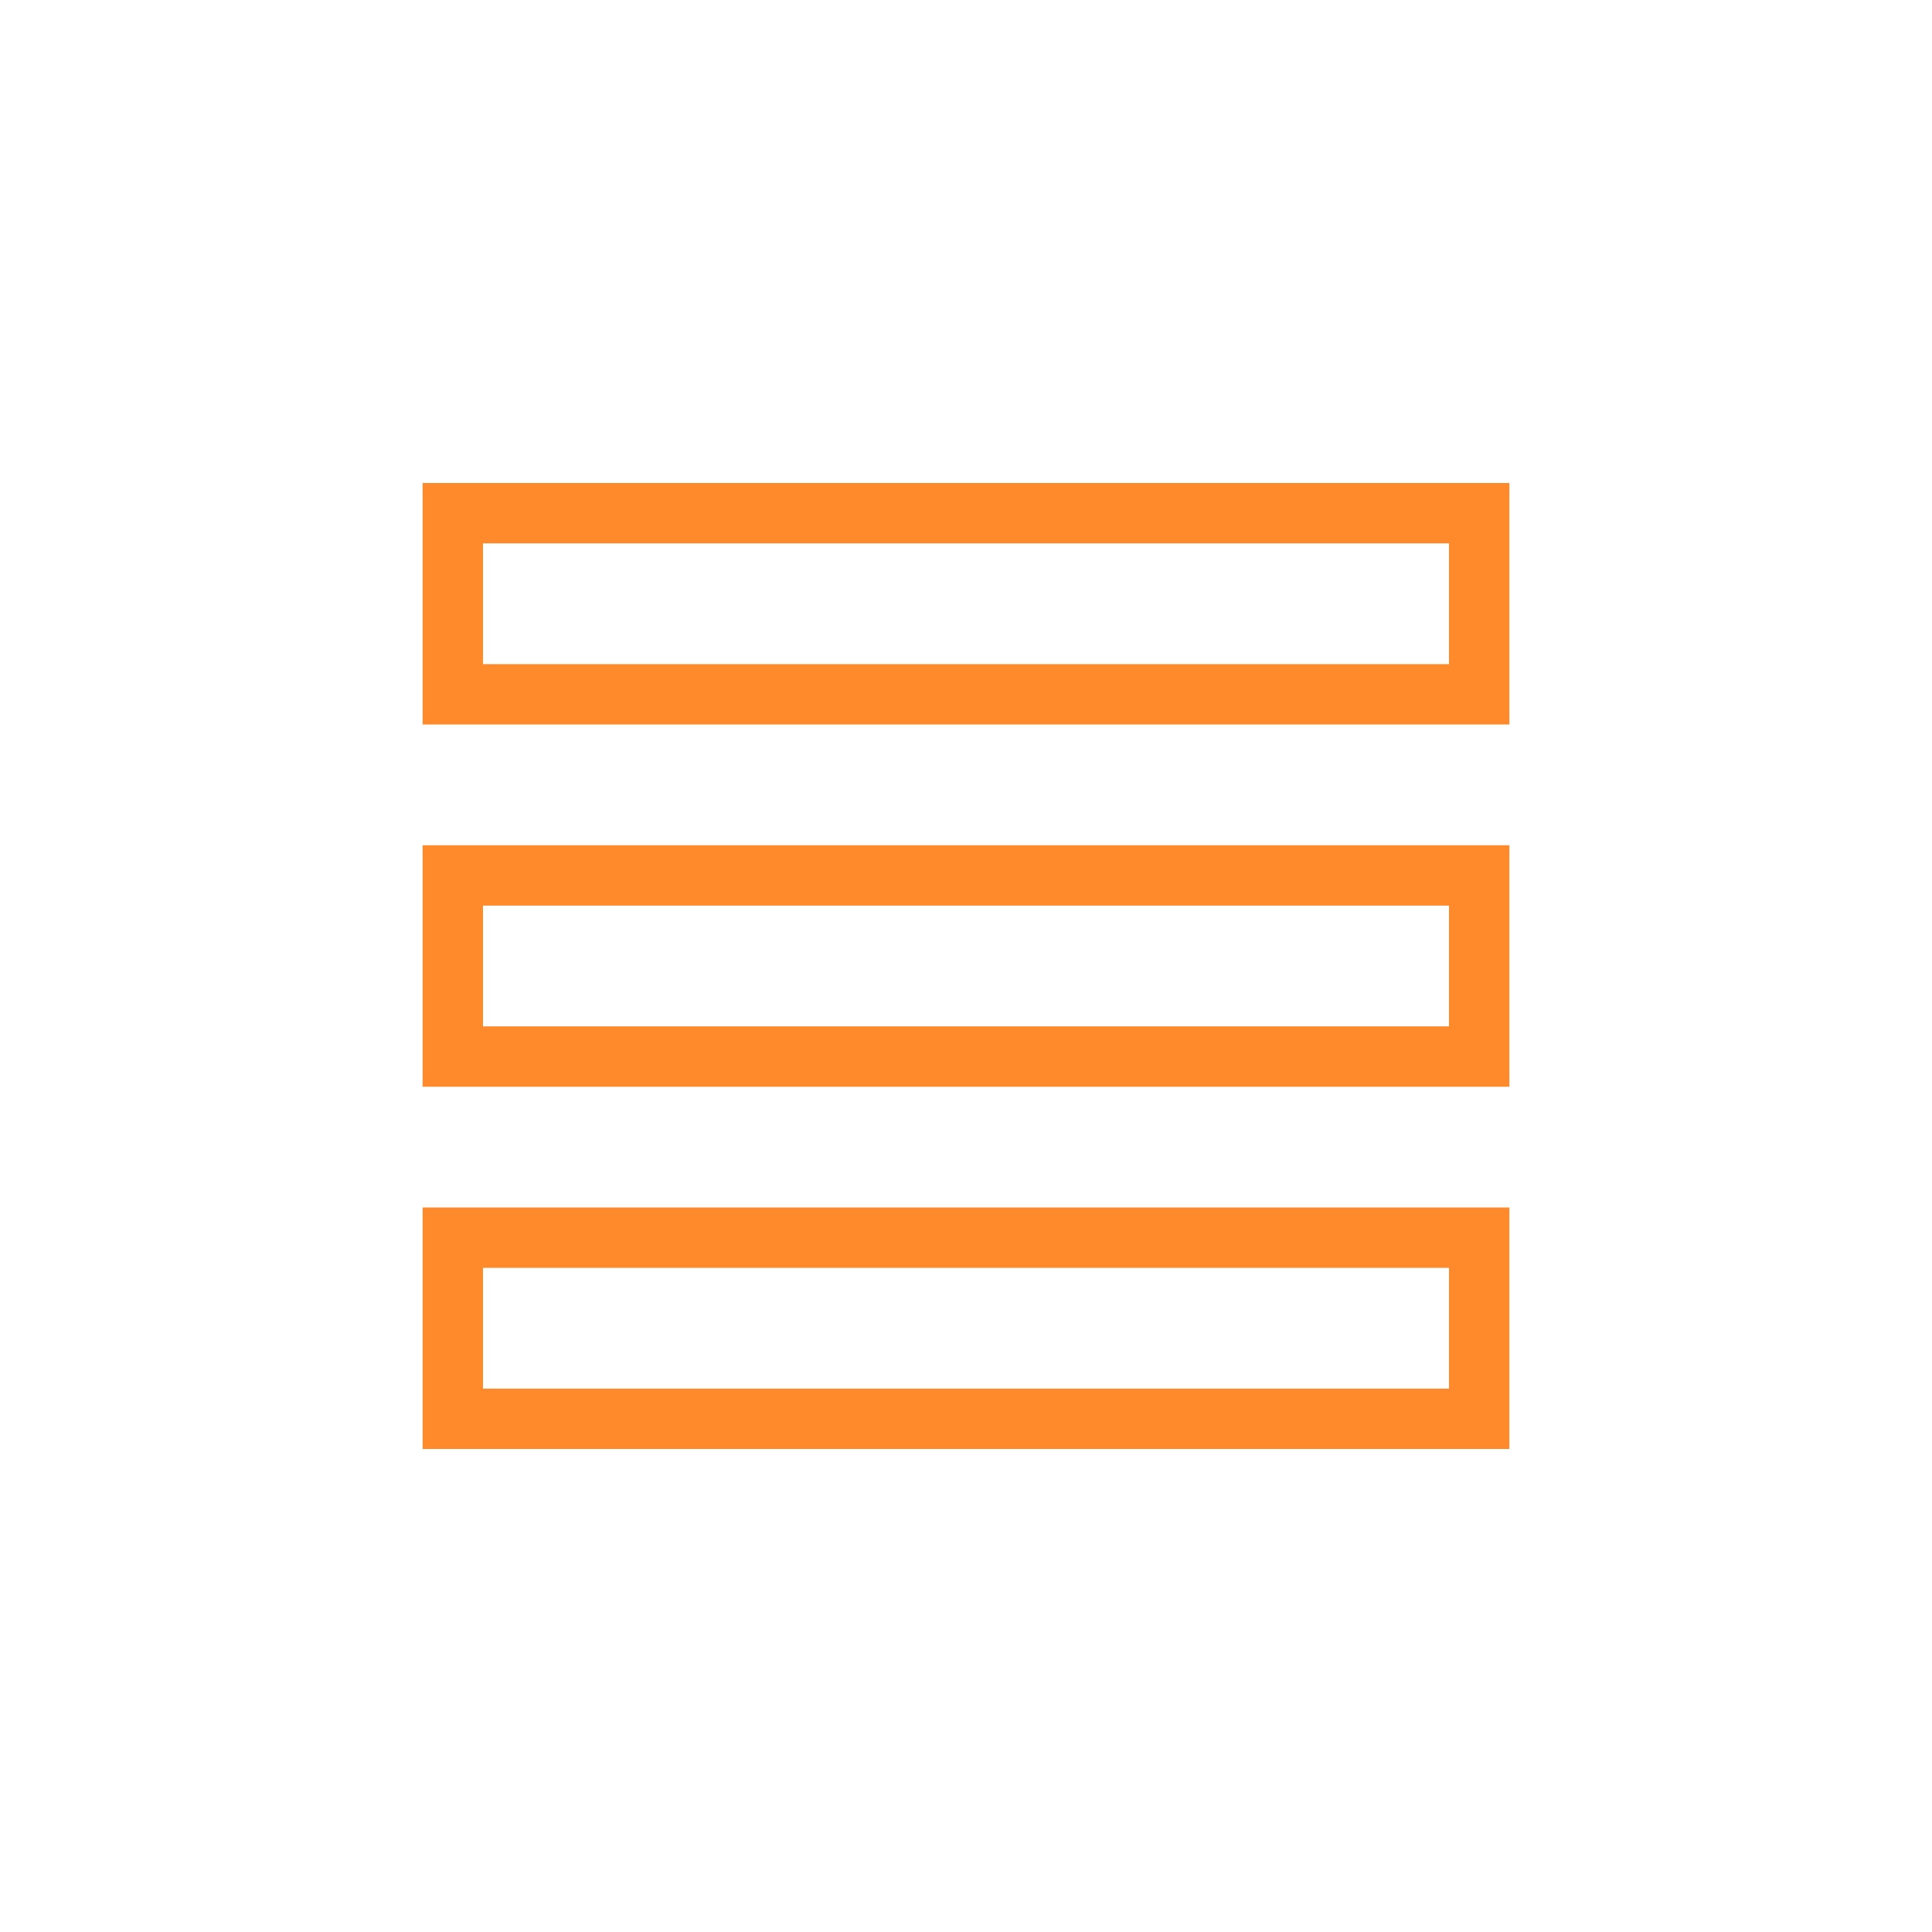
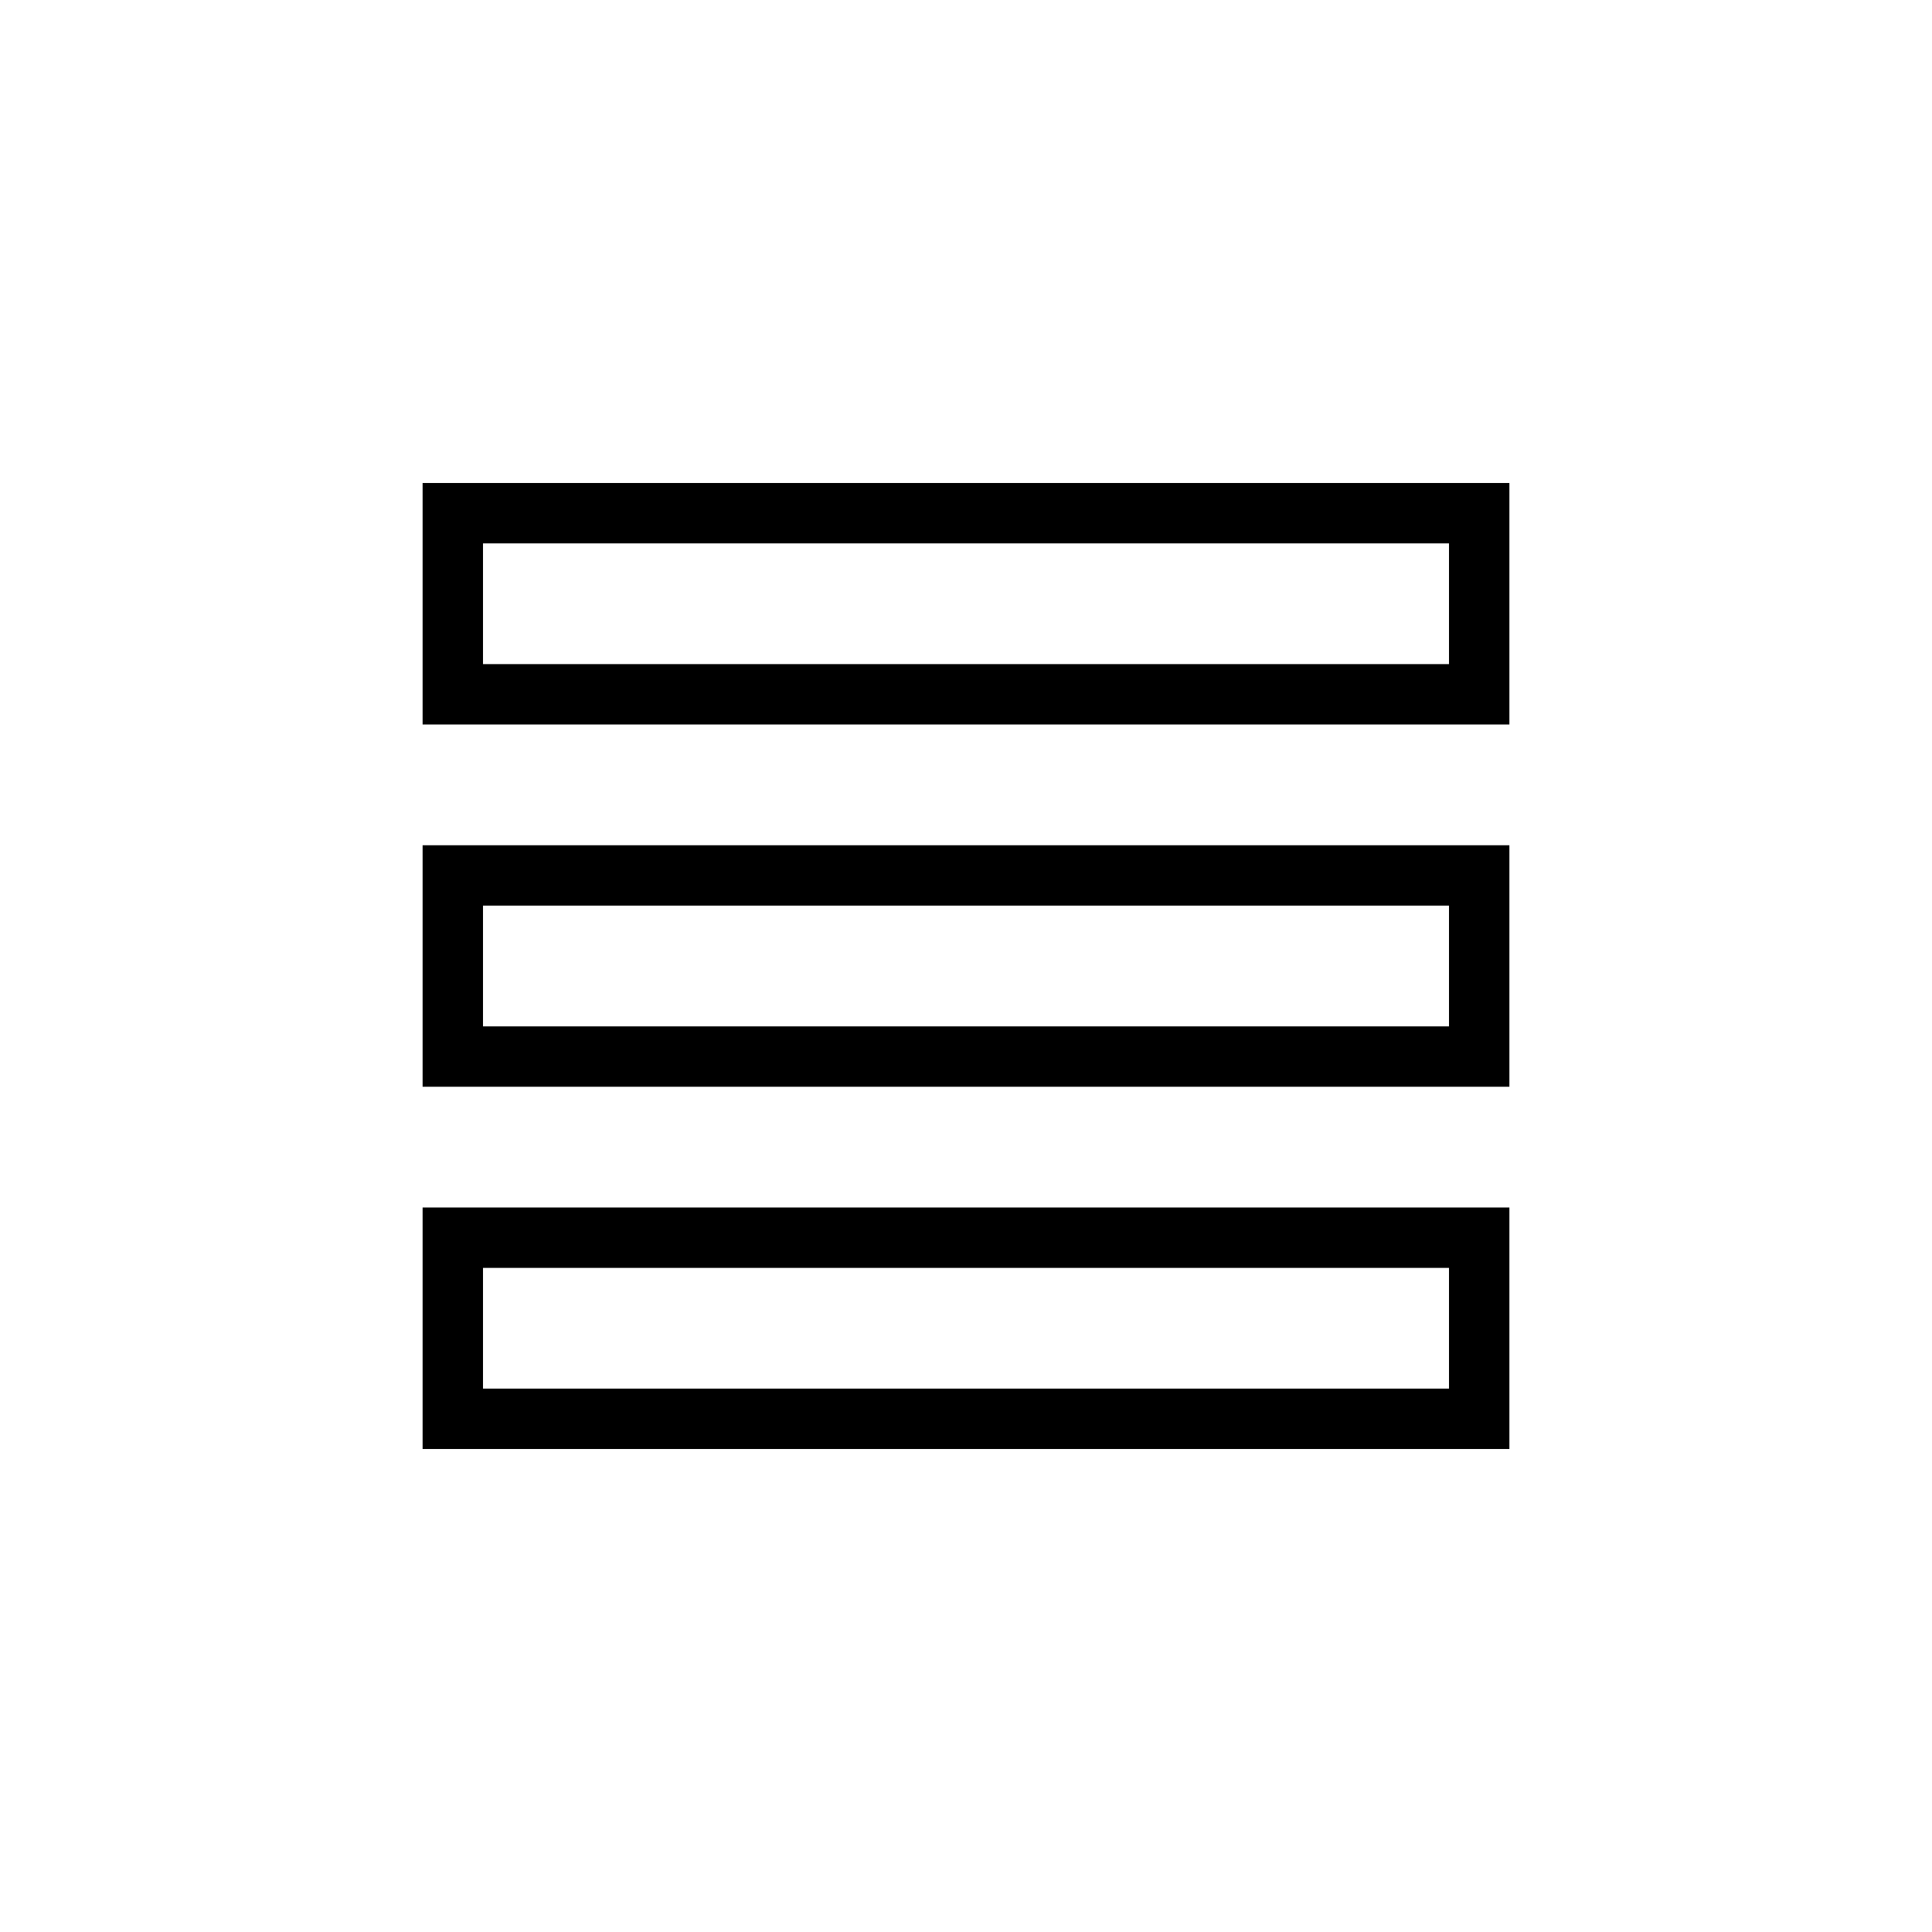
<svg xmlns="http://www.w3.org/2000/svg" width="32" height="32" viewBox="0 0 32 32" fill="none">
-   <rect x="7.5" y="8.5" width="17" height="3" stroke="#FE8A2C" />
-   <rect x="7.5" y="20.5" width="17" height="3" stroke="#FE8A2C" />
-   <rect x="7.5" y="14.5" width="17" height="3" stroke="#FE8A2C" />
+   <rect x="7.5" y="8.5" width="17" height="3" stroke="currentColor" />
+   <rect x="7.5" y="20.5" width="17" height="3" stroke="currentColor" />
+   <rect x="7.5" y="14.5" width="17" height="3" stroke="currentColor" />
</svg>
